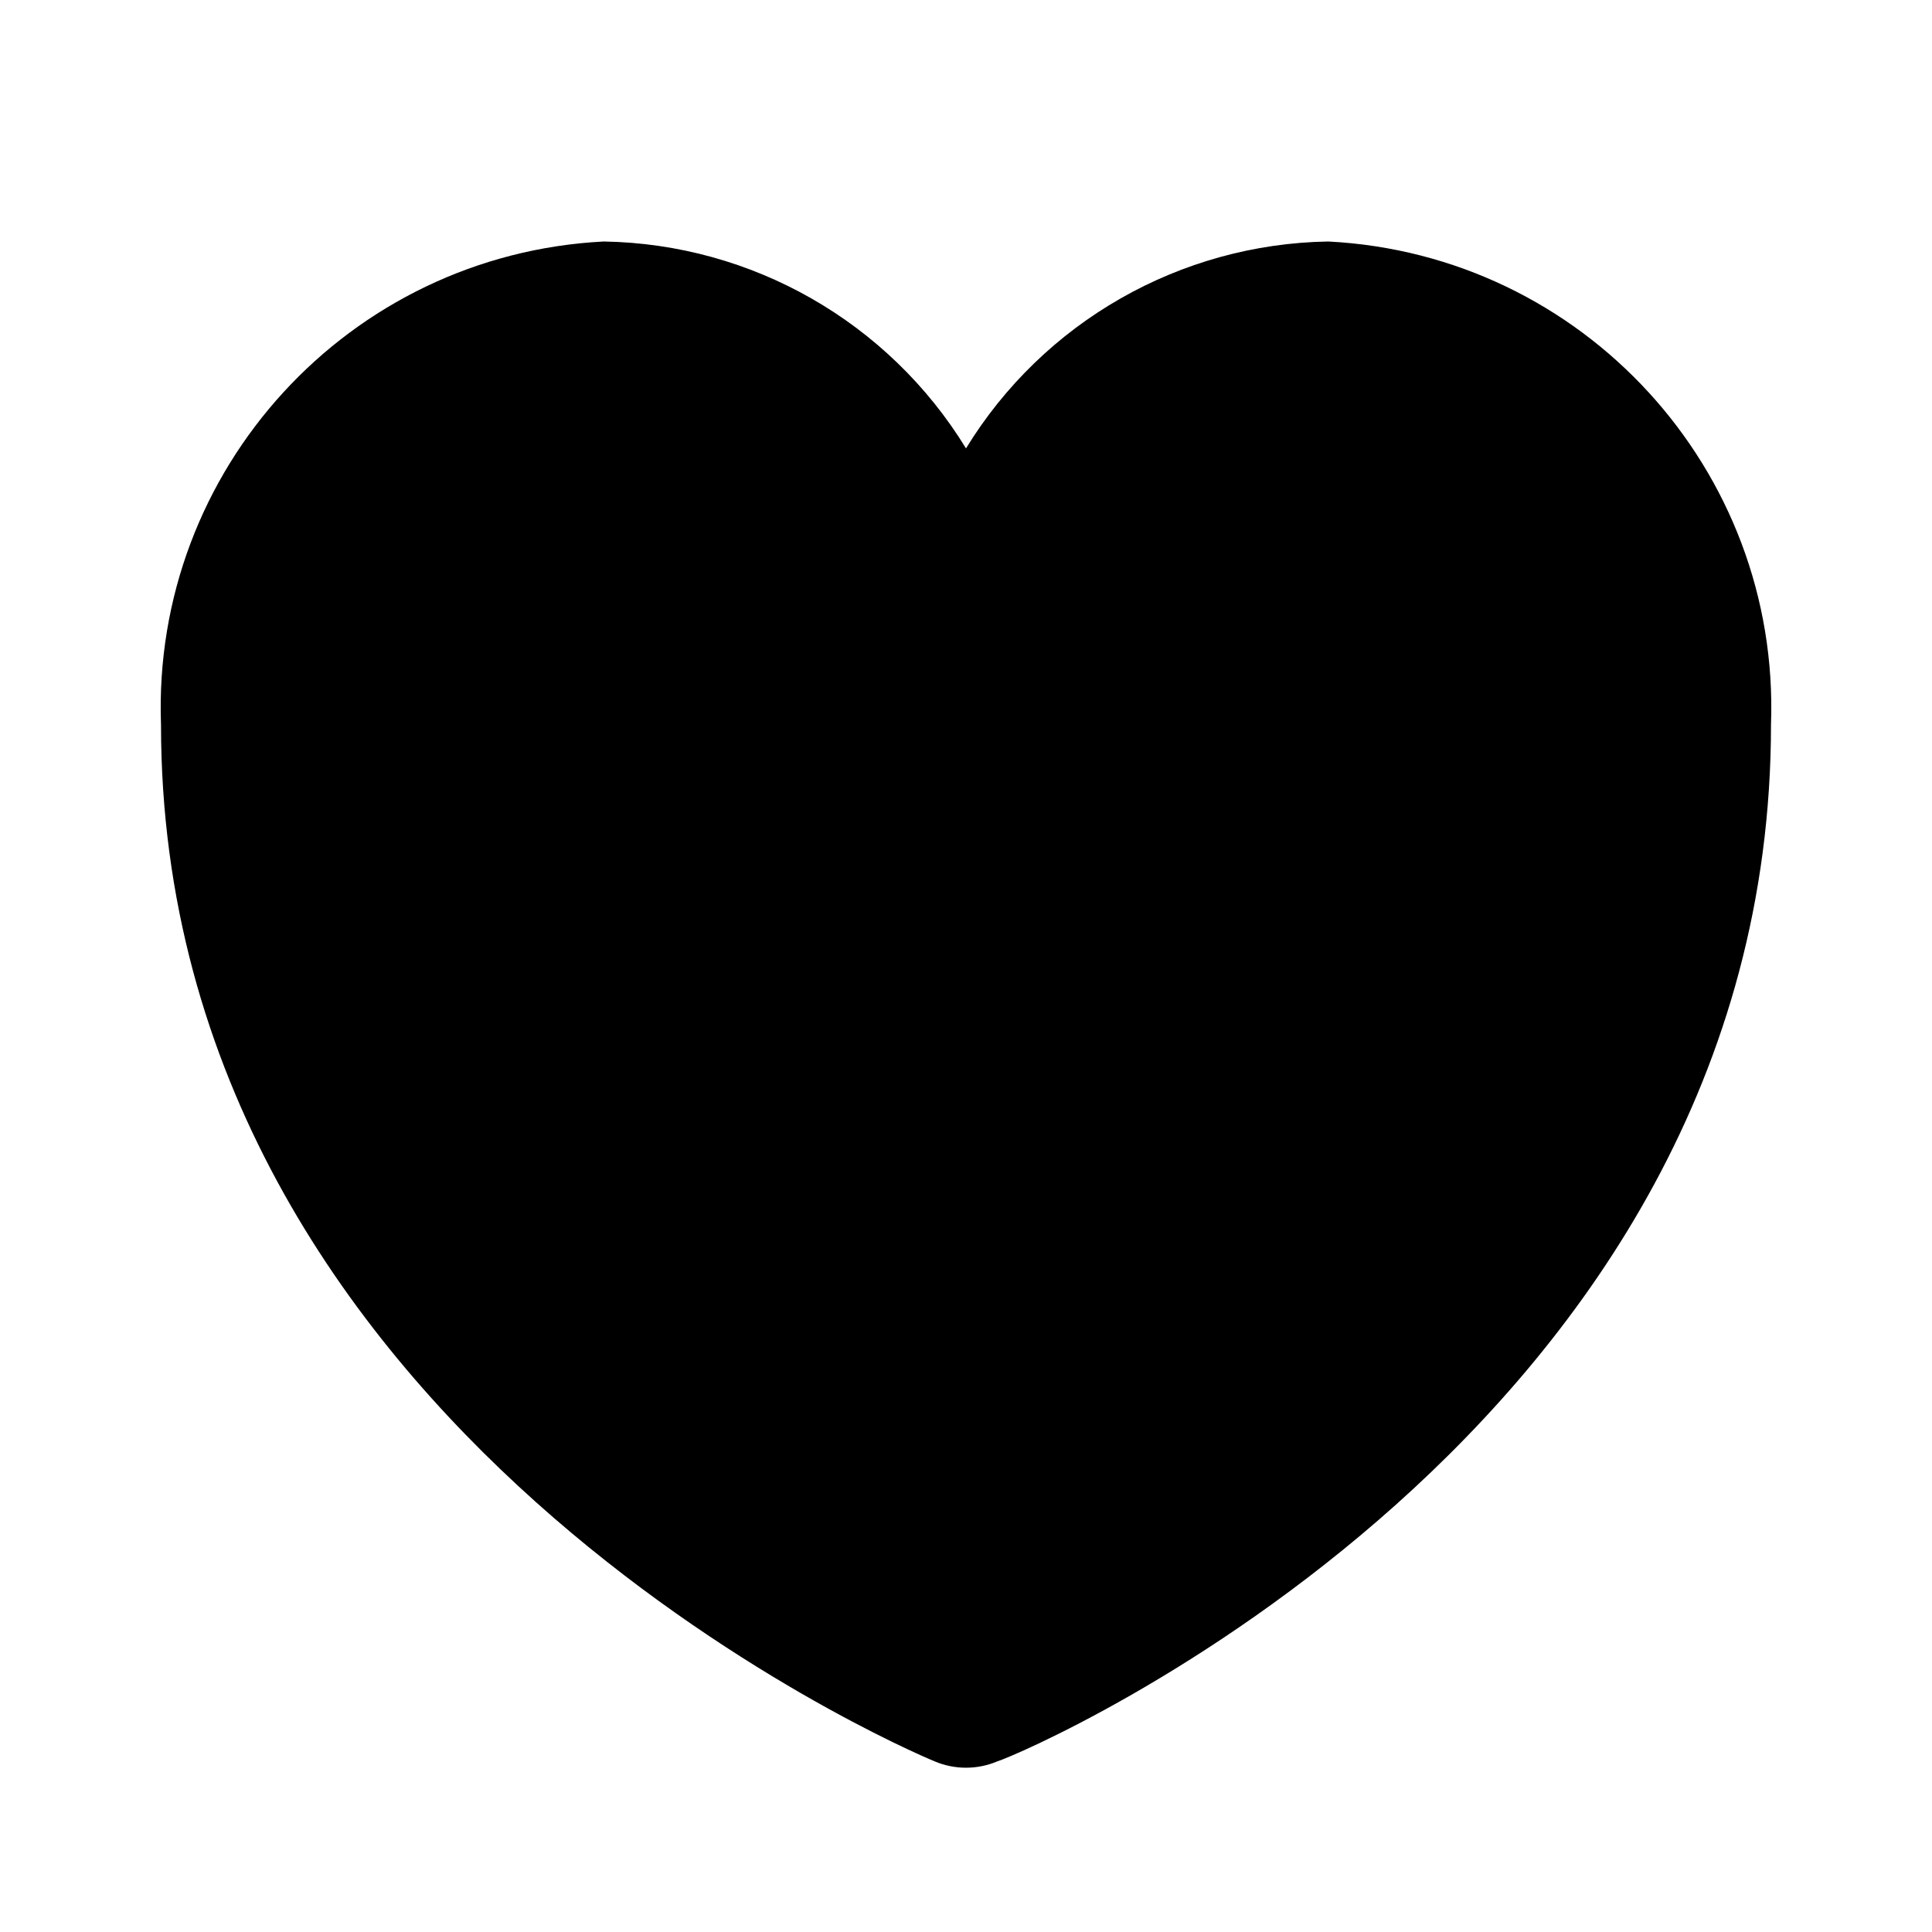
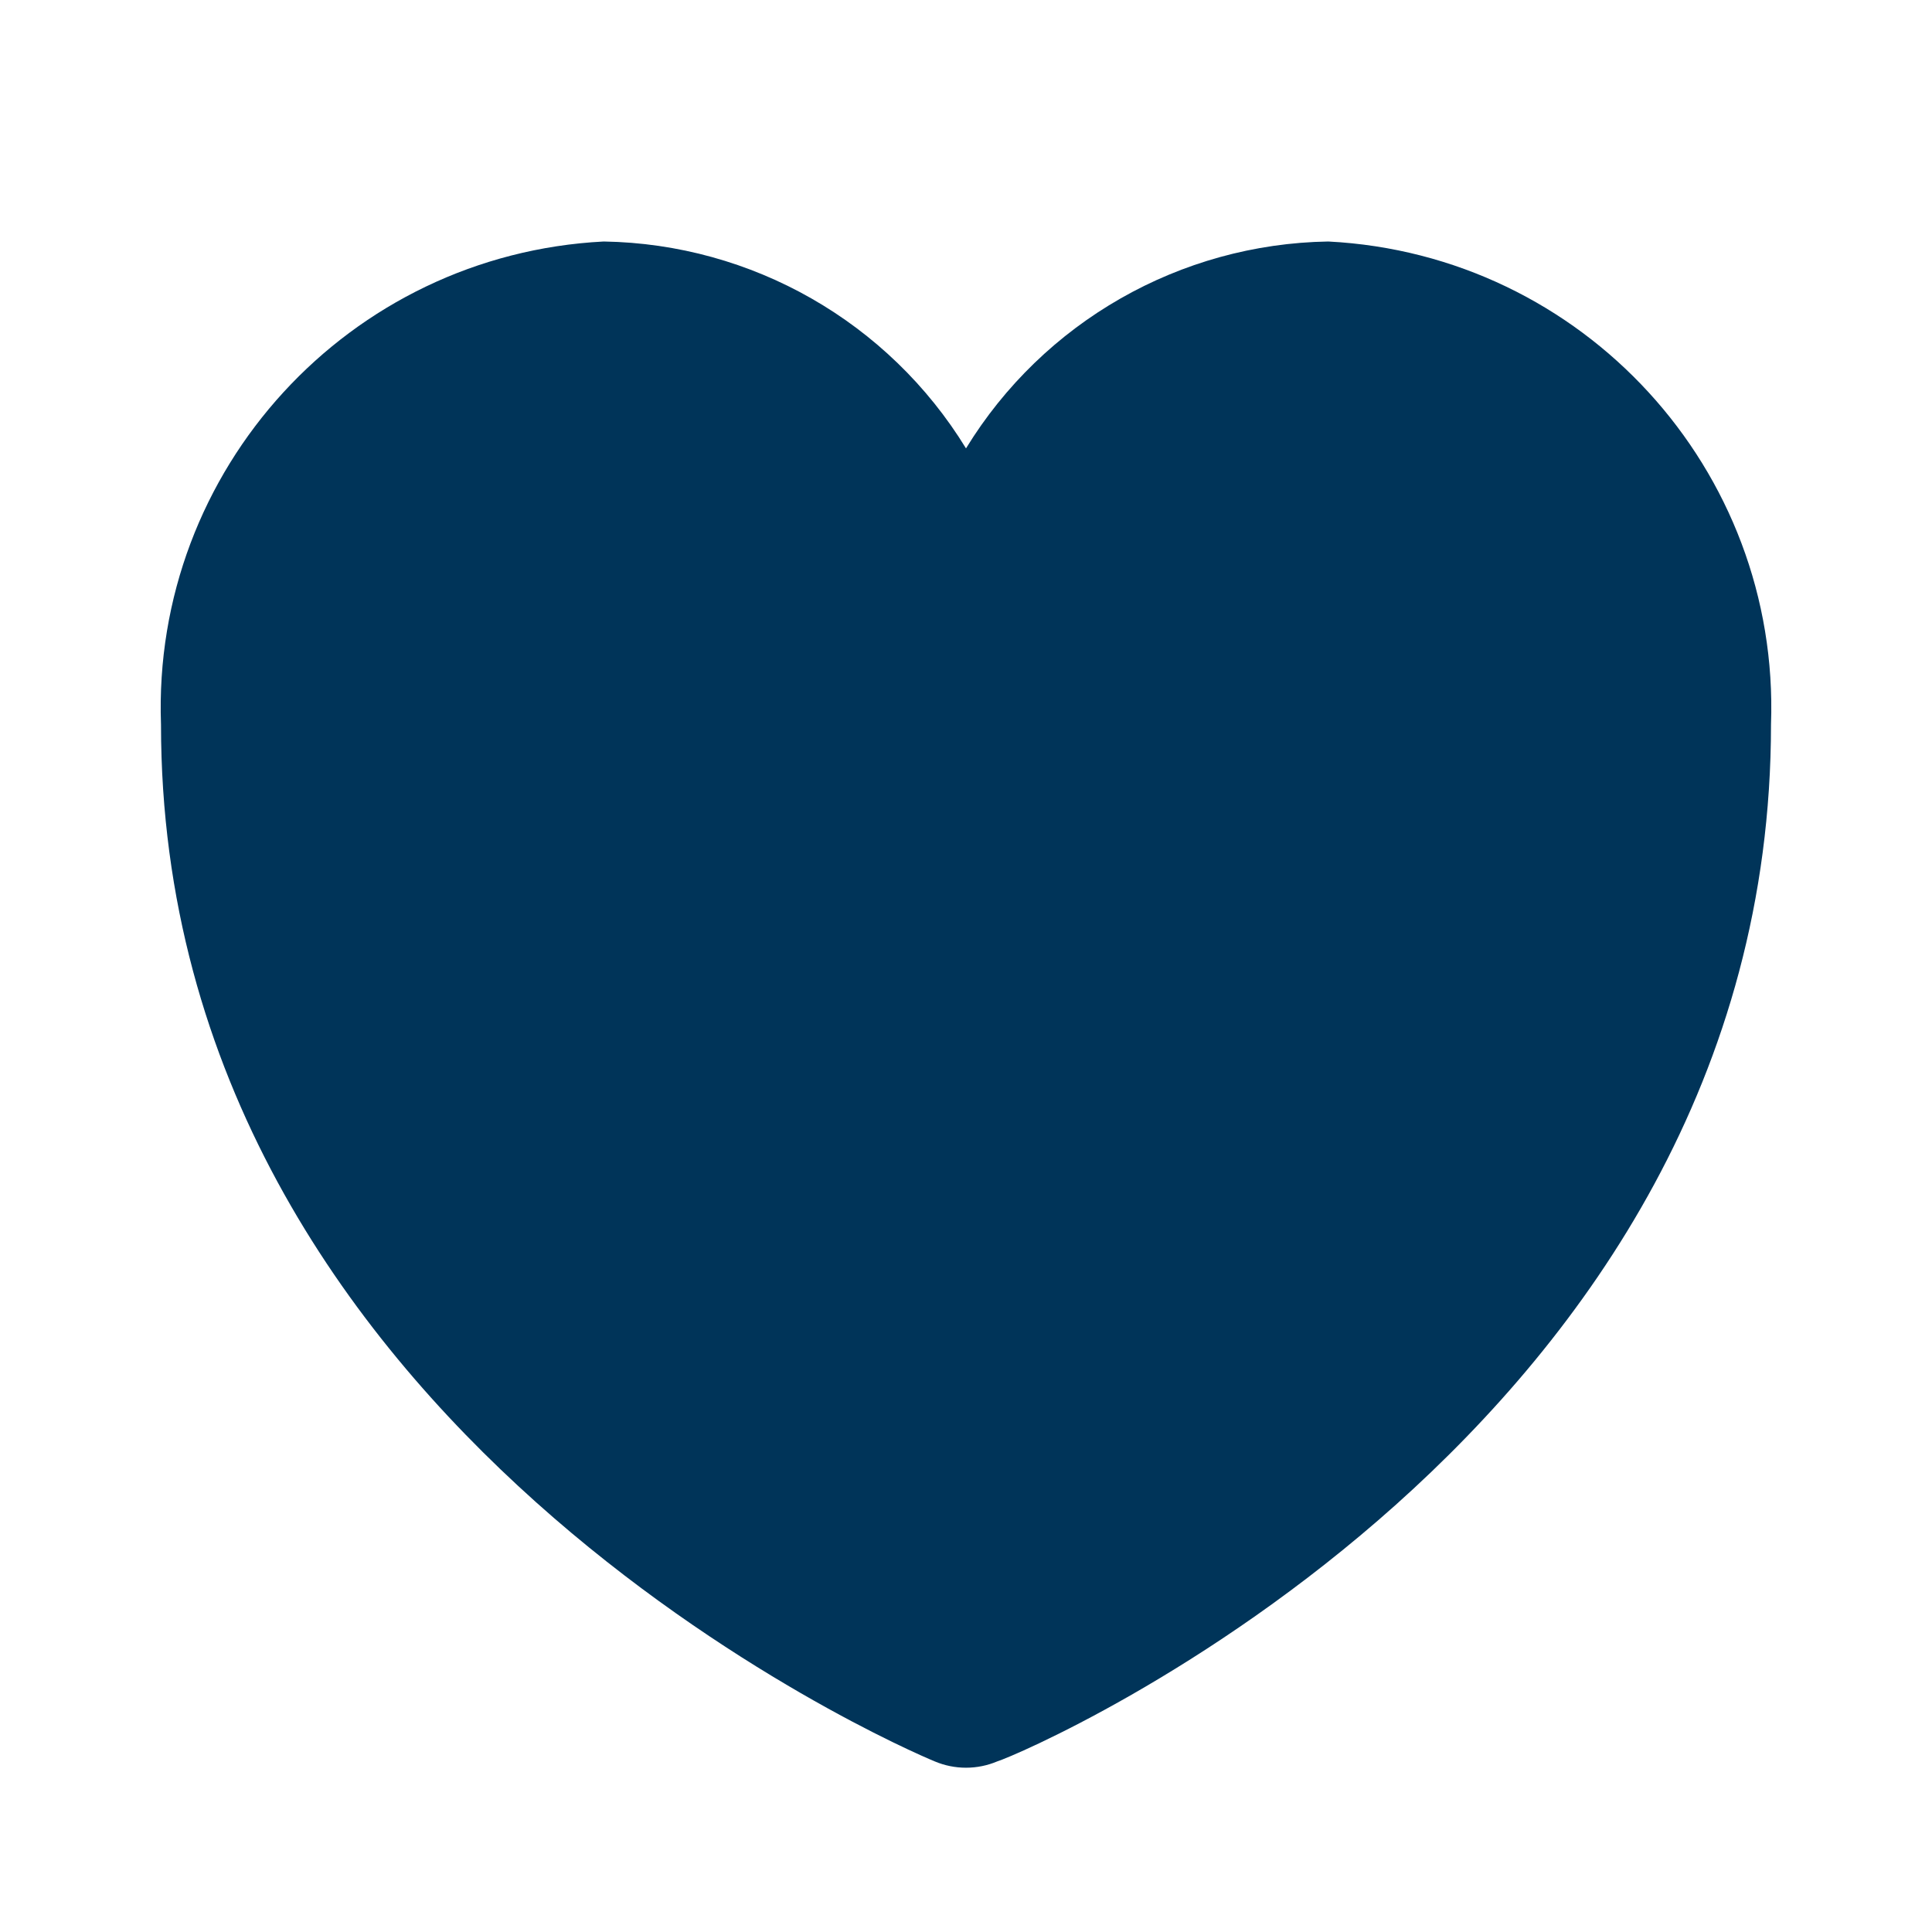
- <svg xmlns="http://www.w3.org/2000/svg" fill="#000000" width="800px" height="800px" viewBox="0 0 24 24" id="favourite-alt" data-name="Flat Color" class="icon flat-color">
-   <path id="primary" d="M16.5,3A5.38,5.38,0,0,0,12,5.57,5.38,5.38,0,0,0,7.5,3,5.8,5.8,0,0,0,2,9c0,8.75,9.22,12.72,9.61,12.88a1,1,0,0,0,.78,0C12.78,21.76,22,17.79,22,9A5.8,5.8,0,0,0,16.5,3Z" style="fill: rgb(0, 0, 0);" />
+ <svg xmlns="http://www.w3.org/2000/svg" fill="#000000" width="800" height="800" viewBox="0 0 24 24" id="favourite-alt" data-name="Flat Color" class="icon flat-color" version="1.1">
+   <defs id="defs1" />
+   <path id="primary" d="M 16.5,3 A 5.38,5.38 0 0 0 12,5.57 5.38,5.38 0 0 0 7.5,3 5.8,5.8 0 0 0 2,9 c 0,8.75 9.22,12.72 9.61,12.88 a 1,1 0 0 0 0.78,0 C 12.78,21.76 22,17.79 22,9 A 5.8,5.8 0 0 0 16.5,3 Z" style="fill:#003459;fill-opacity:1" />
</svg>
